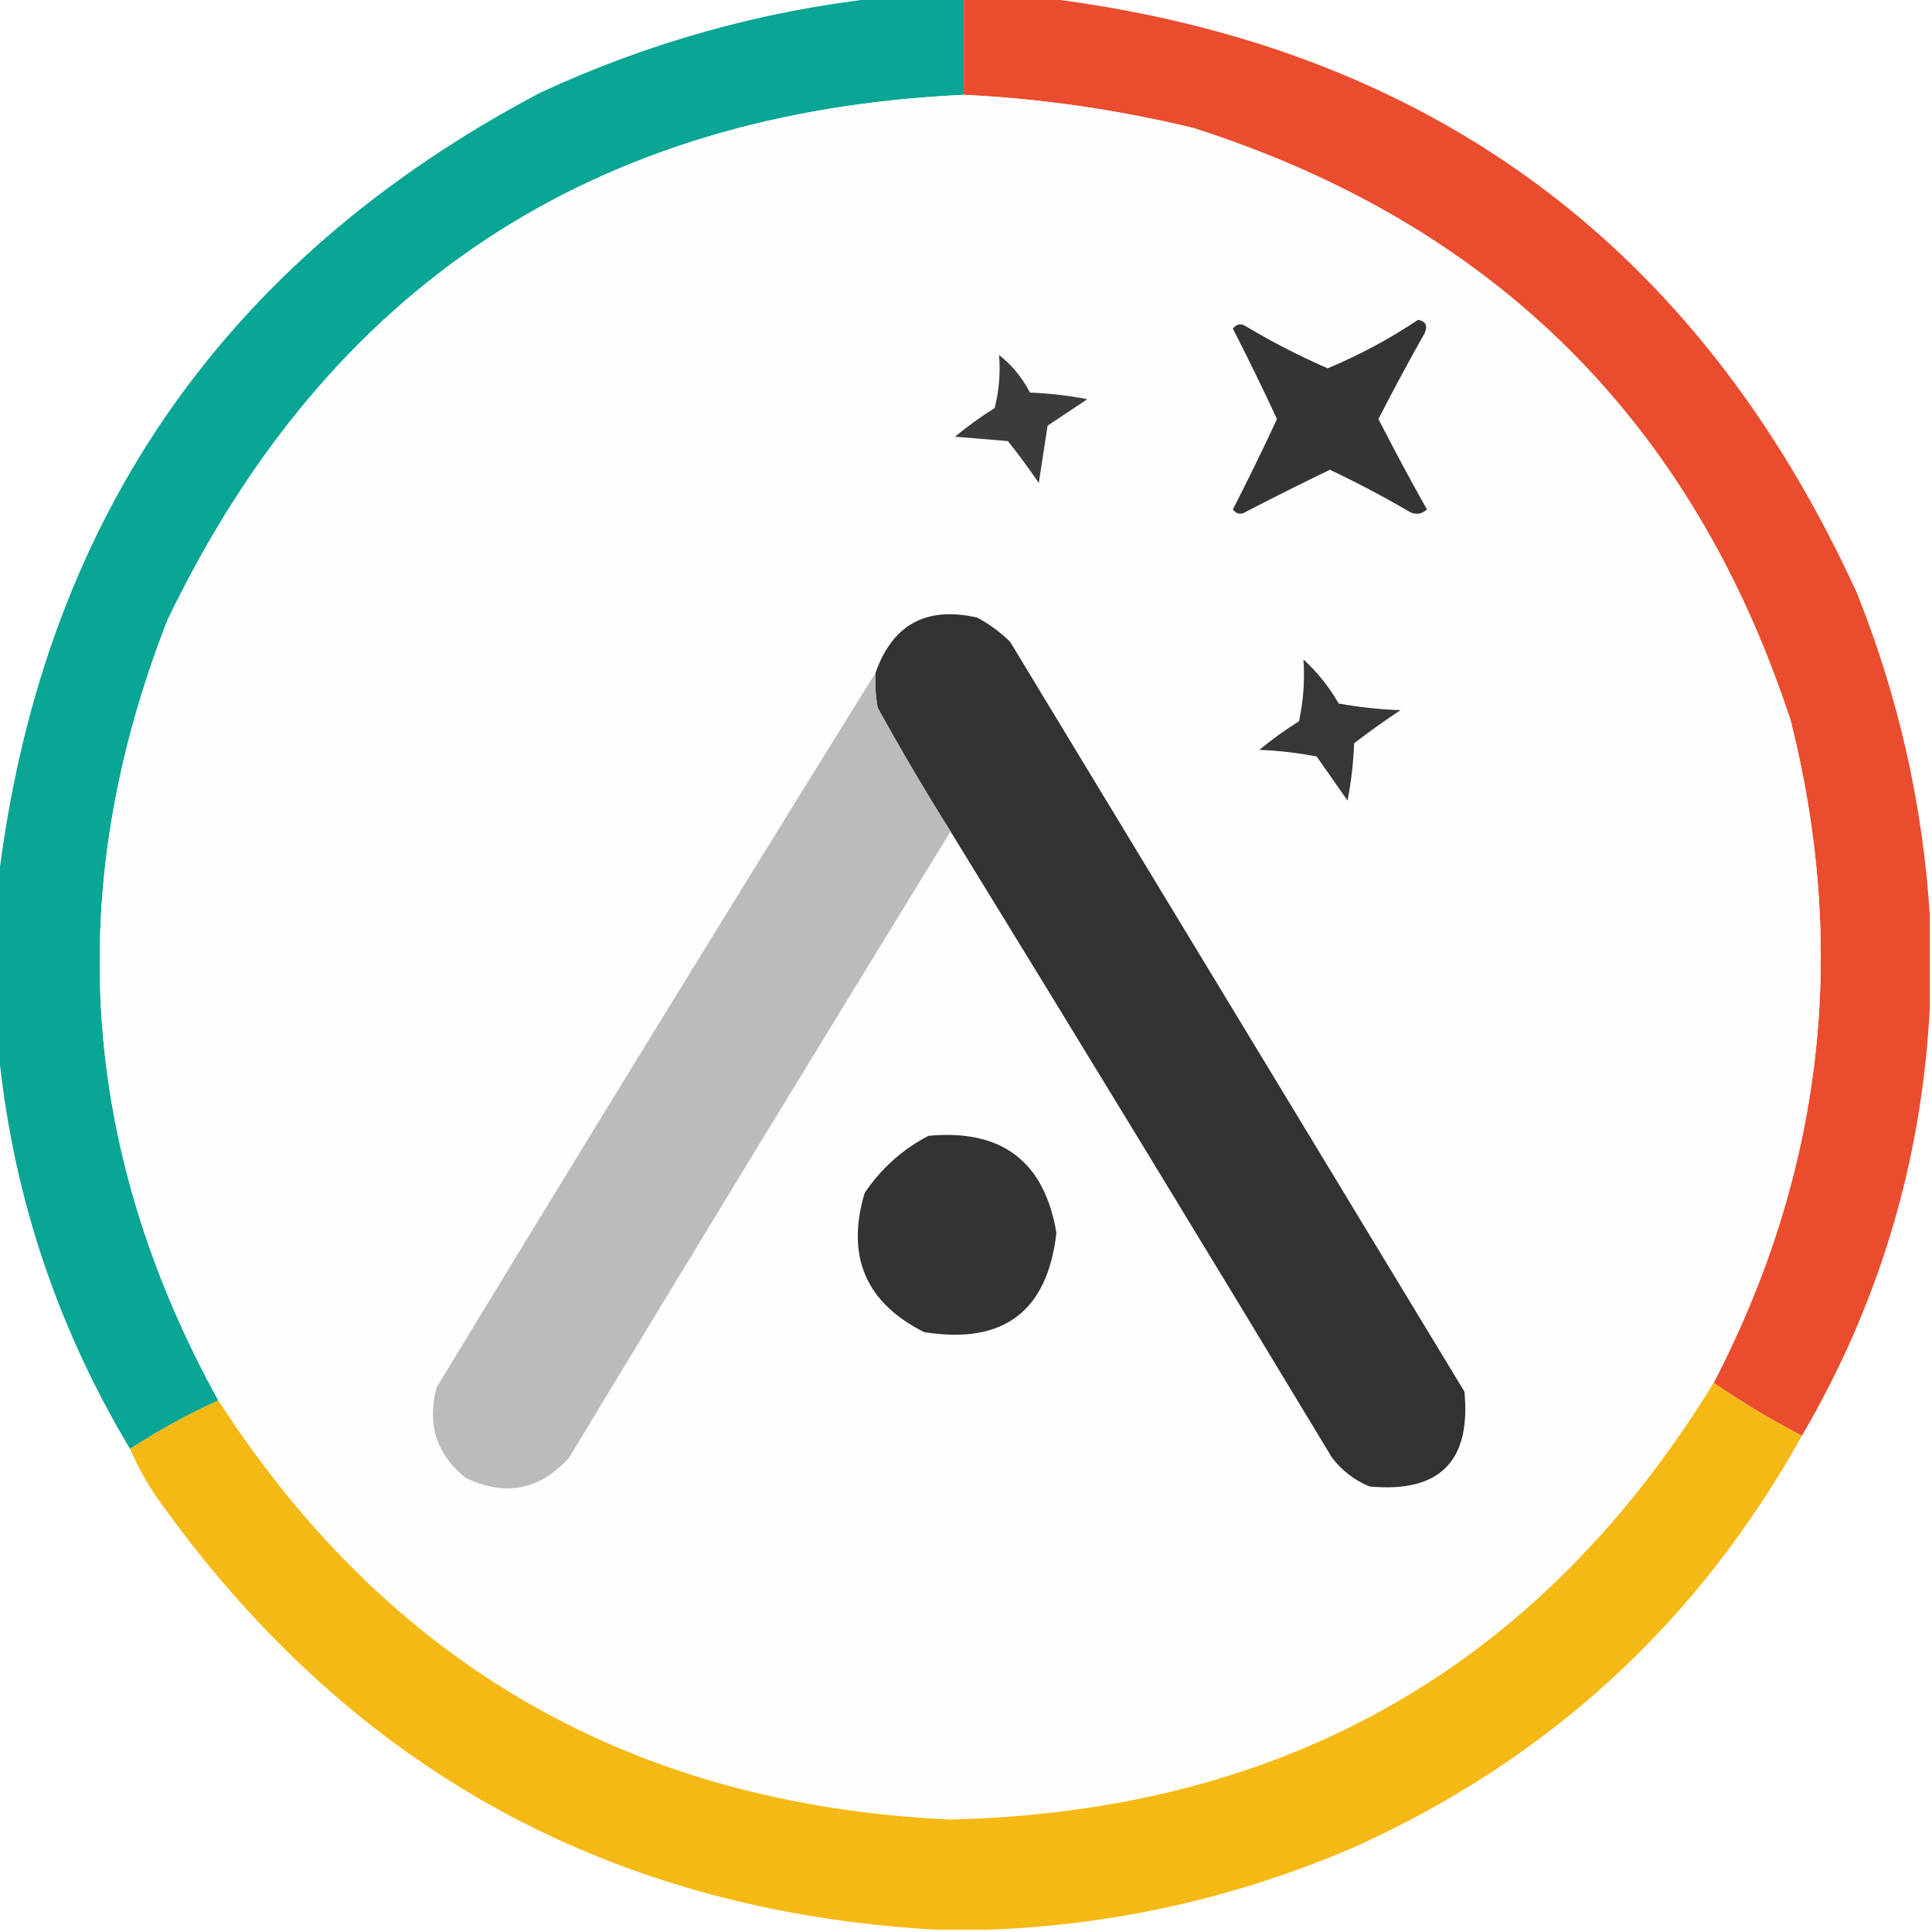
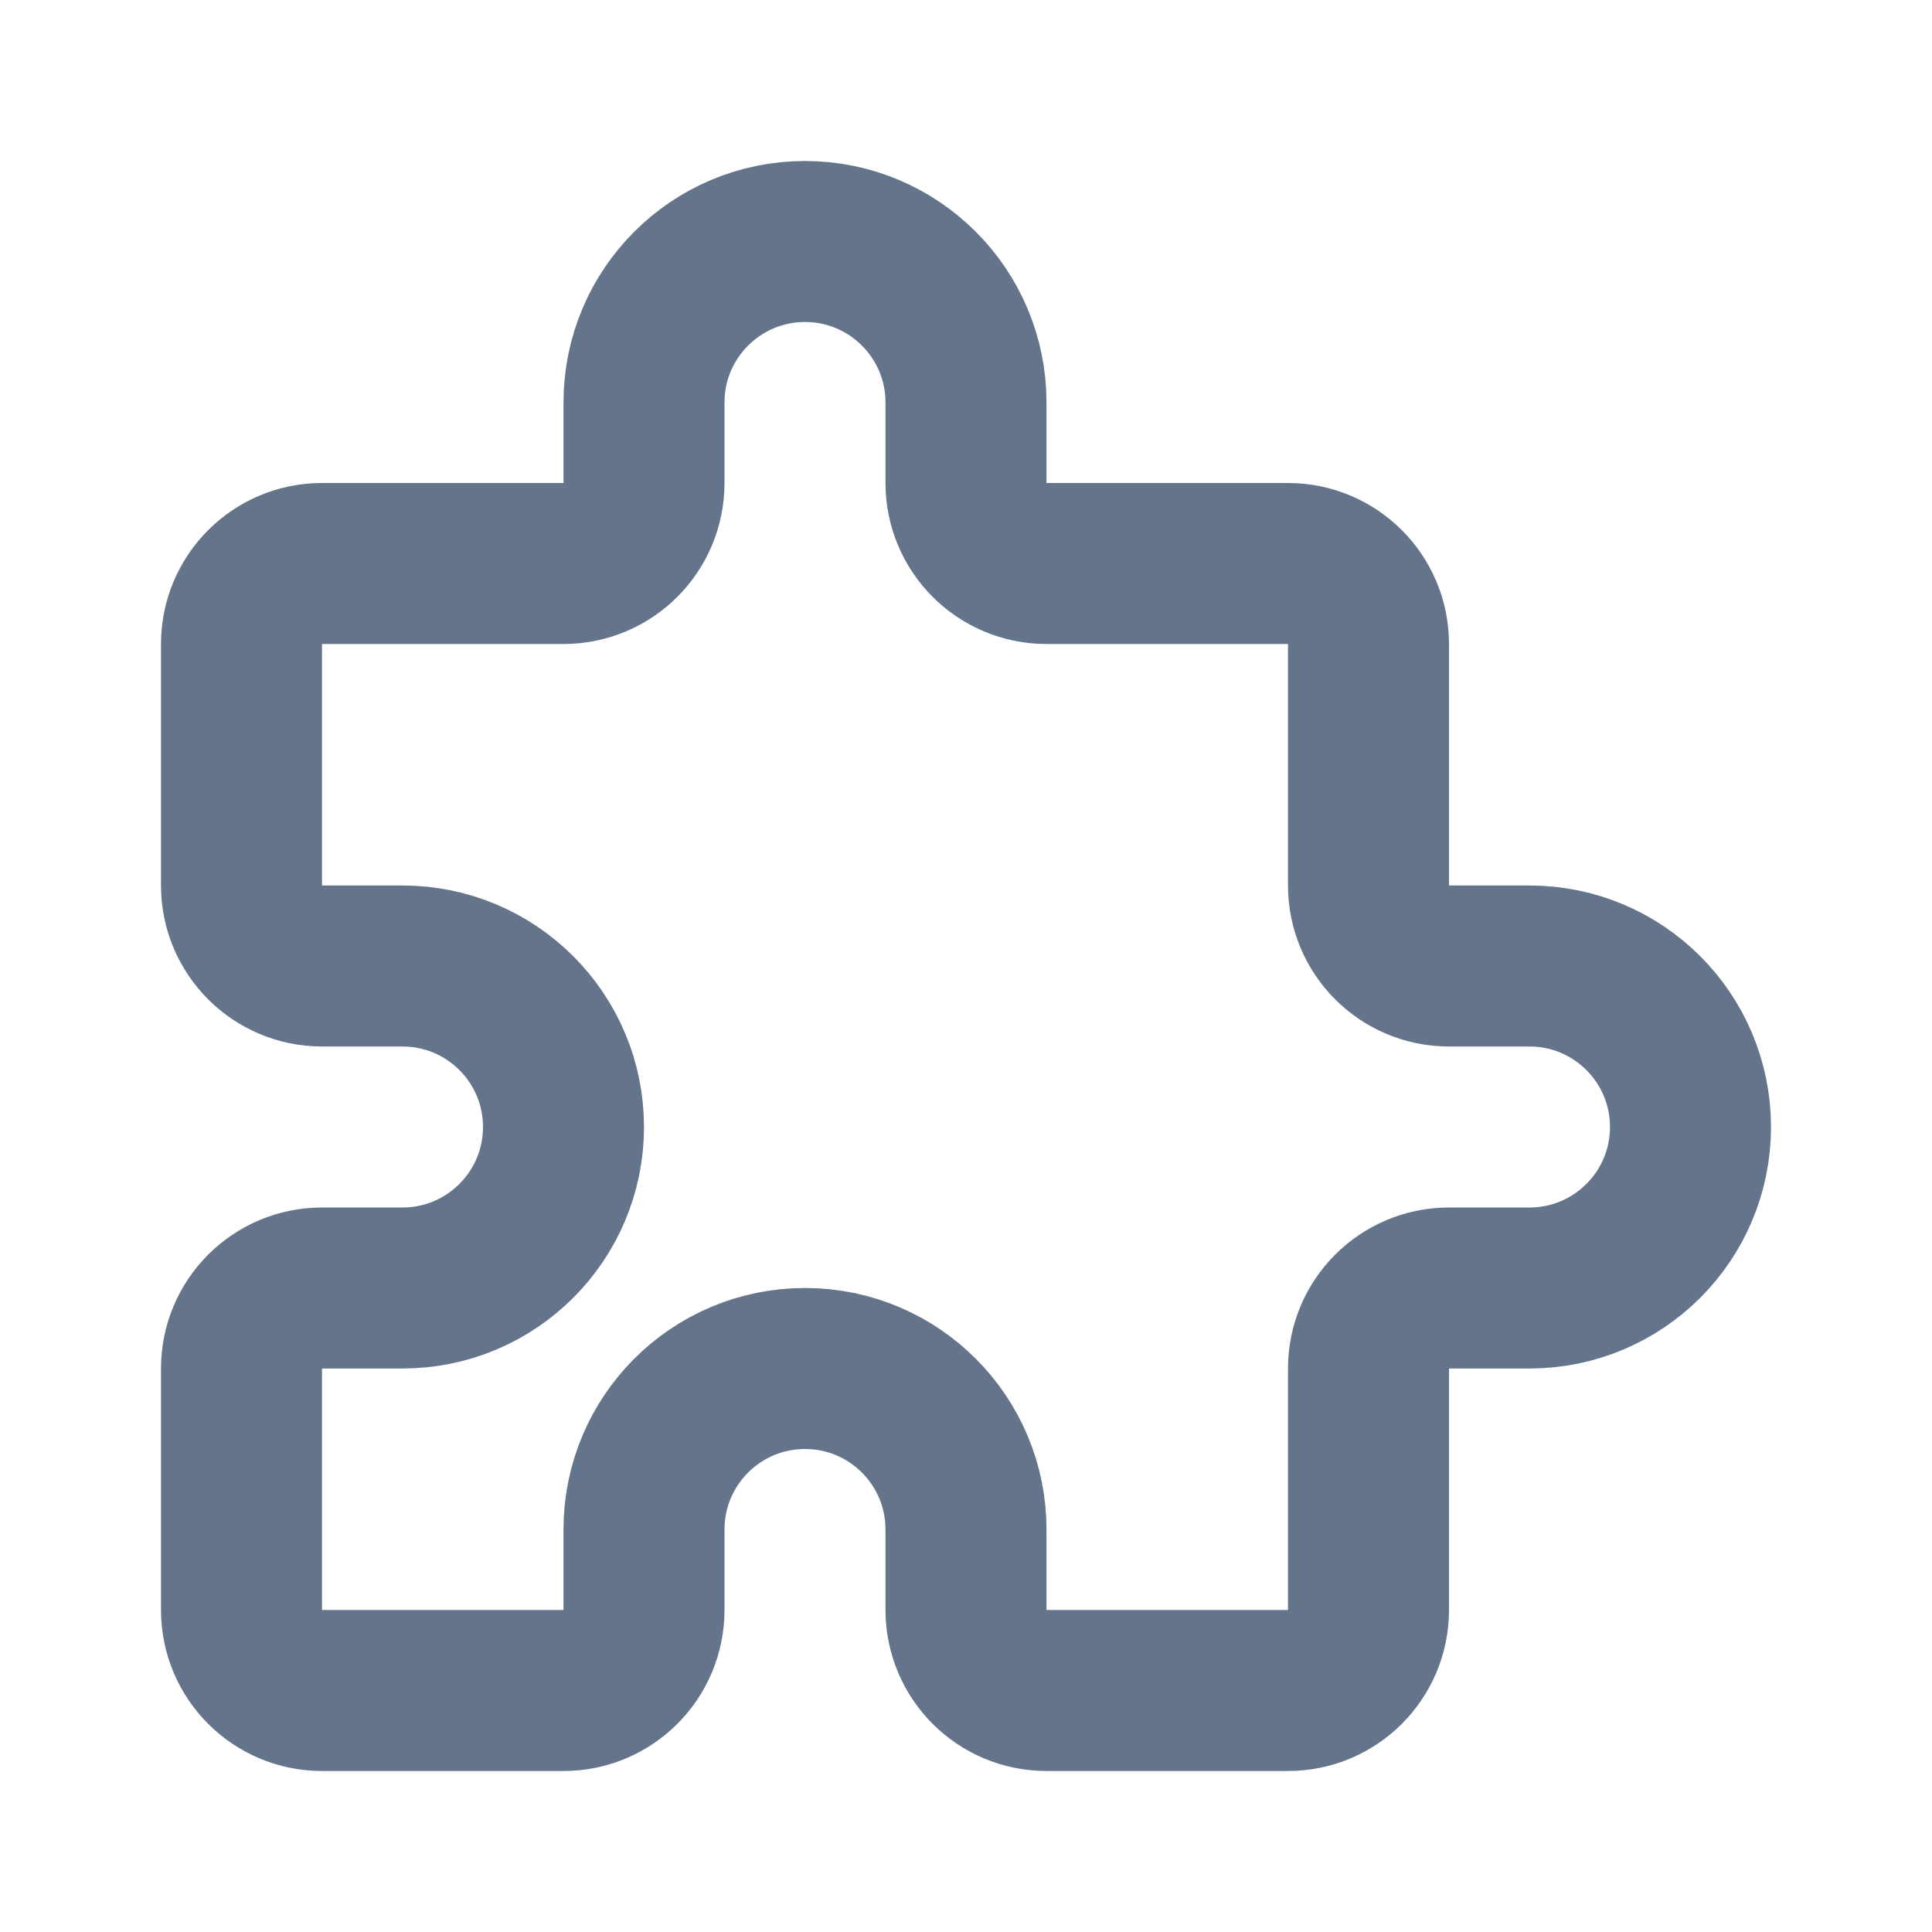
- <svg xmlns="http://www.w3.org/2000/svg" width="438" height="438" style="shape-rendering:geometricPrecision;text-rendering:geometricPrecision;image-rendering:optimizeQuality;fill-rule:evenodd;clip-rule:evenodd">
-   <path fill="#09a595" d="M199.5-.5h19v22Q92.504 27.319 38 140.5q-35.76 91.255 11.5 177a145.6 145.6 0 0 0-20 11q-25.522-42.567-30-92v-36Q13.954 78.293 122.5 21q36.926-17.101 77-21.5" style="opacity:.999" />
-   <path fill="#ea4c2e" d="M218.5-.5h18q130.095 15.852 184.5 135 14.124 35.394 16.5 73v21q-2.68 52.038-29 97a198 198 0 0 1-20-12q37.113-71.613 17.5-150Q372.673 61.674 270.5 29q-25.88-6.236-52-7.5z" style="opacity:.999" />
-   <path fill="#fefefe" d="M218.5 21.5q26.12 1.264 52 7.5Q372.673 61.674 406 163.5q19.613 78.387-17.5 150-59.03 96.298-173 99-107.855-4.904-166-95-47.26-85.745-11.5-177 54.503-113.181 180.5-119" style="opacity:1" />
-   <path fill="#343434" d="M321.5 72.5q2.588.514 1.5 3A547 547 0 0 0 312.5 95a602 602 0 0 0 11 20.5q-1.834 1.671-4 .5a233 233 0 0 0-18-9.5 725 725 0 0 0-19 9.5q-1.702 1.124-3-.5a578 578 0 0 0 10-20.5 577 577 0 0 0-10-20.5q1.298-1.625 3-.5a161 161 0 0 0 18.5 9.5q10.916-4.578 20.5-11" style="opacity:1" />
-   <path fill="#3b3b3b" d="M226.5 80.5q4.338 3.346 7 8.5 6.556.258 13 1.5l-9 6-2 13a154 154 0 0 0-7-9.5l-12-1a86 86 0 0 1 9-6.5 36.9 36.9 0 0 0 1-12" style="opacity:1" />
-   <path fill="#323232" d="M215.5 188.5a577 577 0 0 1-16.5-28 32.5 32.5 0 0 1-.5-8q5.79-16.4 23-12.5a32 32 0 0 1 7.5 5.5l103 170q2.281 23.718-21.5 21.5-5.103-2.1-8.5-6.5a20572 20572 0 0 0-86.5-142" style="opacity:1" />
-   <path fill="#373737" d="M295.5 149.5q4.662 4.243 8 10 6.947 1.242 14 1.5a184 184 0 0 0-10.5 7.5 86.6 86.6 0 0 1-1.5 13l-7-10a86.6 86.6 0 0 0-13-1.5 86 86 0 0 1 9-6.5 49.9 49.9 0 0 0 1-14" style="opacity:1" />
-   <path fill="#bbb" d="M198.5 152.5a32.5 32.5 0 0 0 .5 8 577 577 0 0 0 16.5 28 22390 22390 0 0 0-86.5 142q-10.027 11.031-23.5 4.5-9.877-8.036-6.5-20.5a19243 19243 0 0 1 99.5-162" style="opacity:1" />
-   <path fill="#333" d="M210.5 257.5q24.901-2.333 29 22-3.077 26.814-30 22.5-19.836-9.978-13.5-31.5 5.677-8.437 14.5-13" style="opacity:1" />
-   <path fill="#f5b915" d="M388.5 313.5a198 198 0 0 0 20 12q-35.346 63.587-102 93.5-39.96 17.038-83 18.5h-11q-110.685-6.214-175.5-96a63.5 63.5 0 0 1-7.5-13 145.6 145.6 0 0 1 20-11q58.145 90.096 166 95 113.97-2.702 173-99" style="opacity:.999" />
+ <svg xmlns="http://www.w3.org/2000/svg" viewBox="0 0 24 24" width="100%" height="100%" preserveAspectRatio="xMidYMid meet" color="#64748B">
+   <path fill="none" stroke="currentColor" stroke-linecap="round" stroke-linejoin="round" stroke-width="2" d="M4 7h3a1 1 0 0 0 1-1V5a2 2 0 0 1 4 0v1a1 1 0 0 0 1 1h3a1 1 0 0 1 1 1v3a1 1 0 0 0 1 1h1a2 2 0 0 1 0 4h-1a1 1 0 0 0-1 1v3a1 1 0 0 1-1 1h-3a1 1 0 0 1-1-1v-1a2 2 0 0 0-4 0v1a1 1 0 0 1-1 1H4a1 1 0 0 1-1-1v-3a1 1 0 0 1 1-1h1a2 2 0 0 0 0-4H4a1 1 0 0 1-1-1V8a1 1 0 0 1 1-1" />
</svg>
